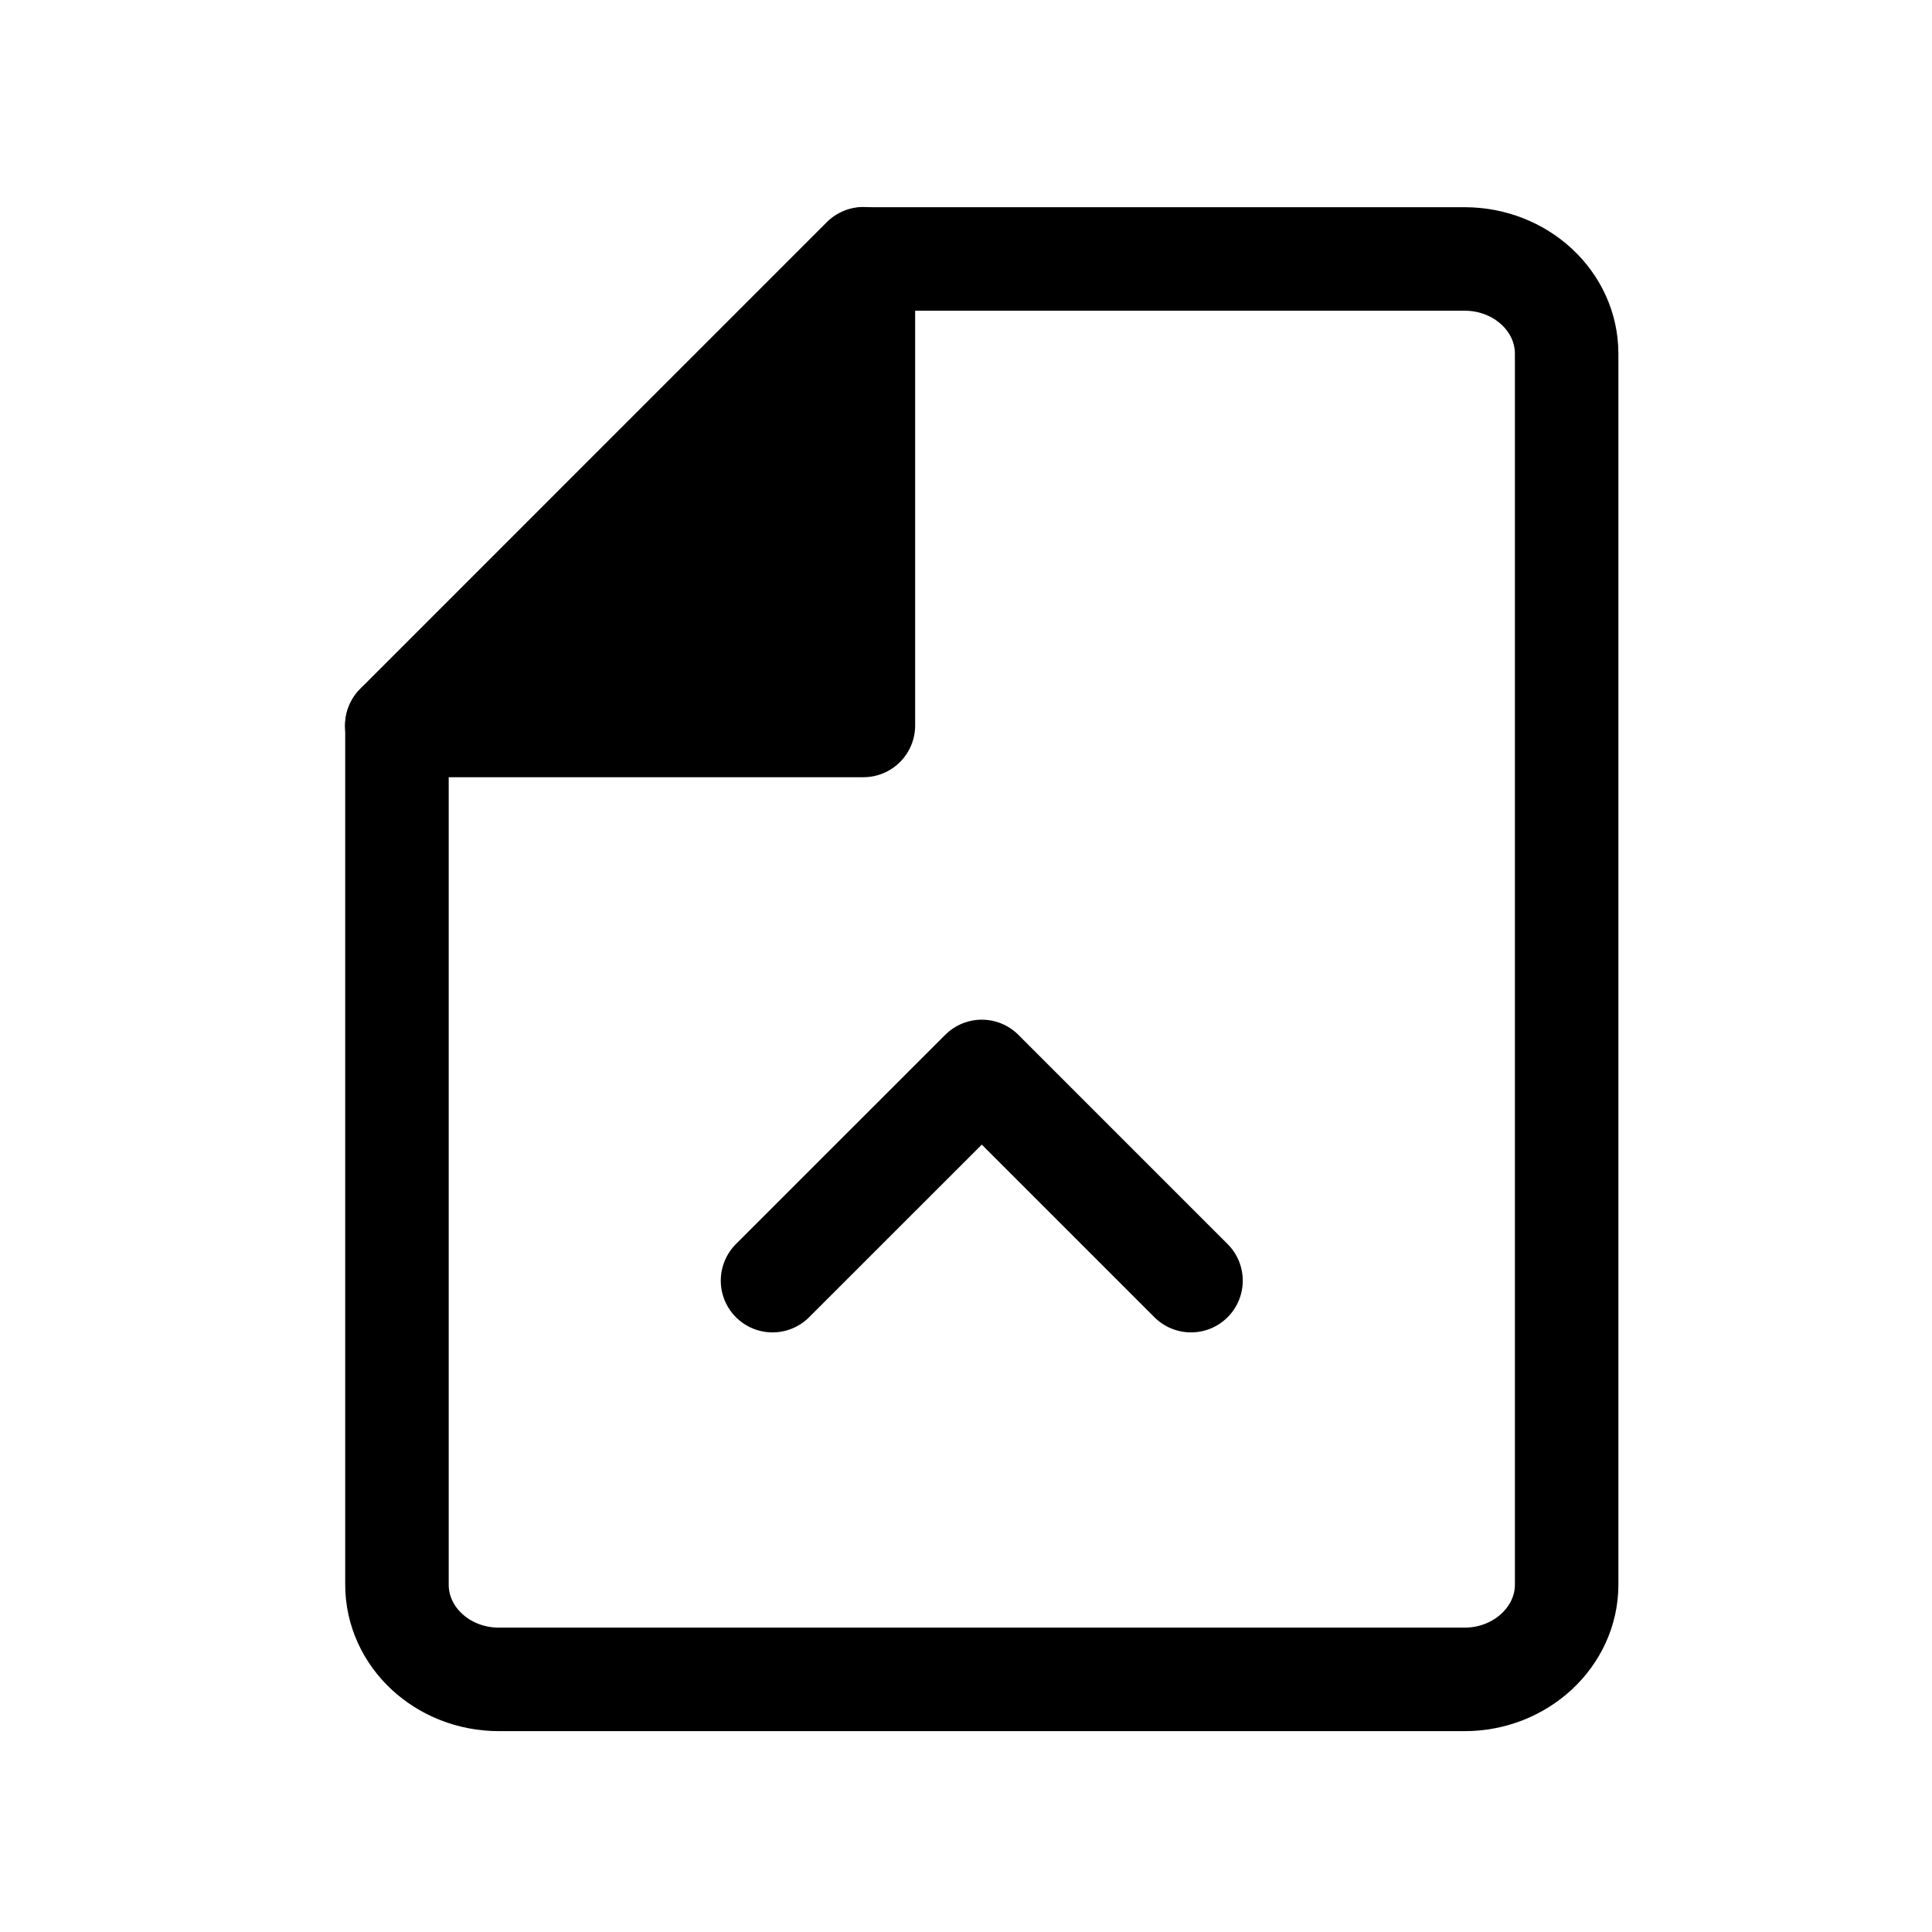
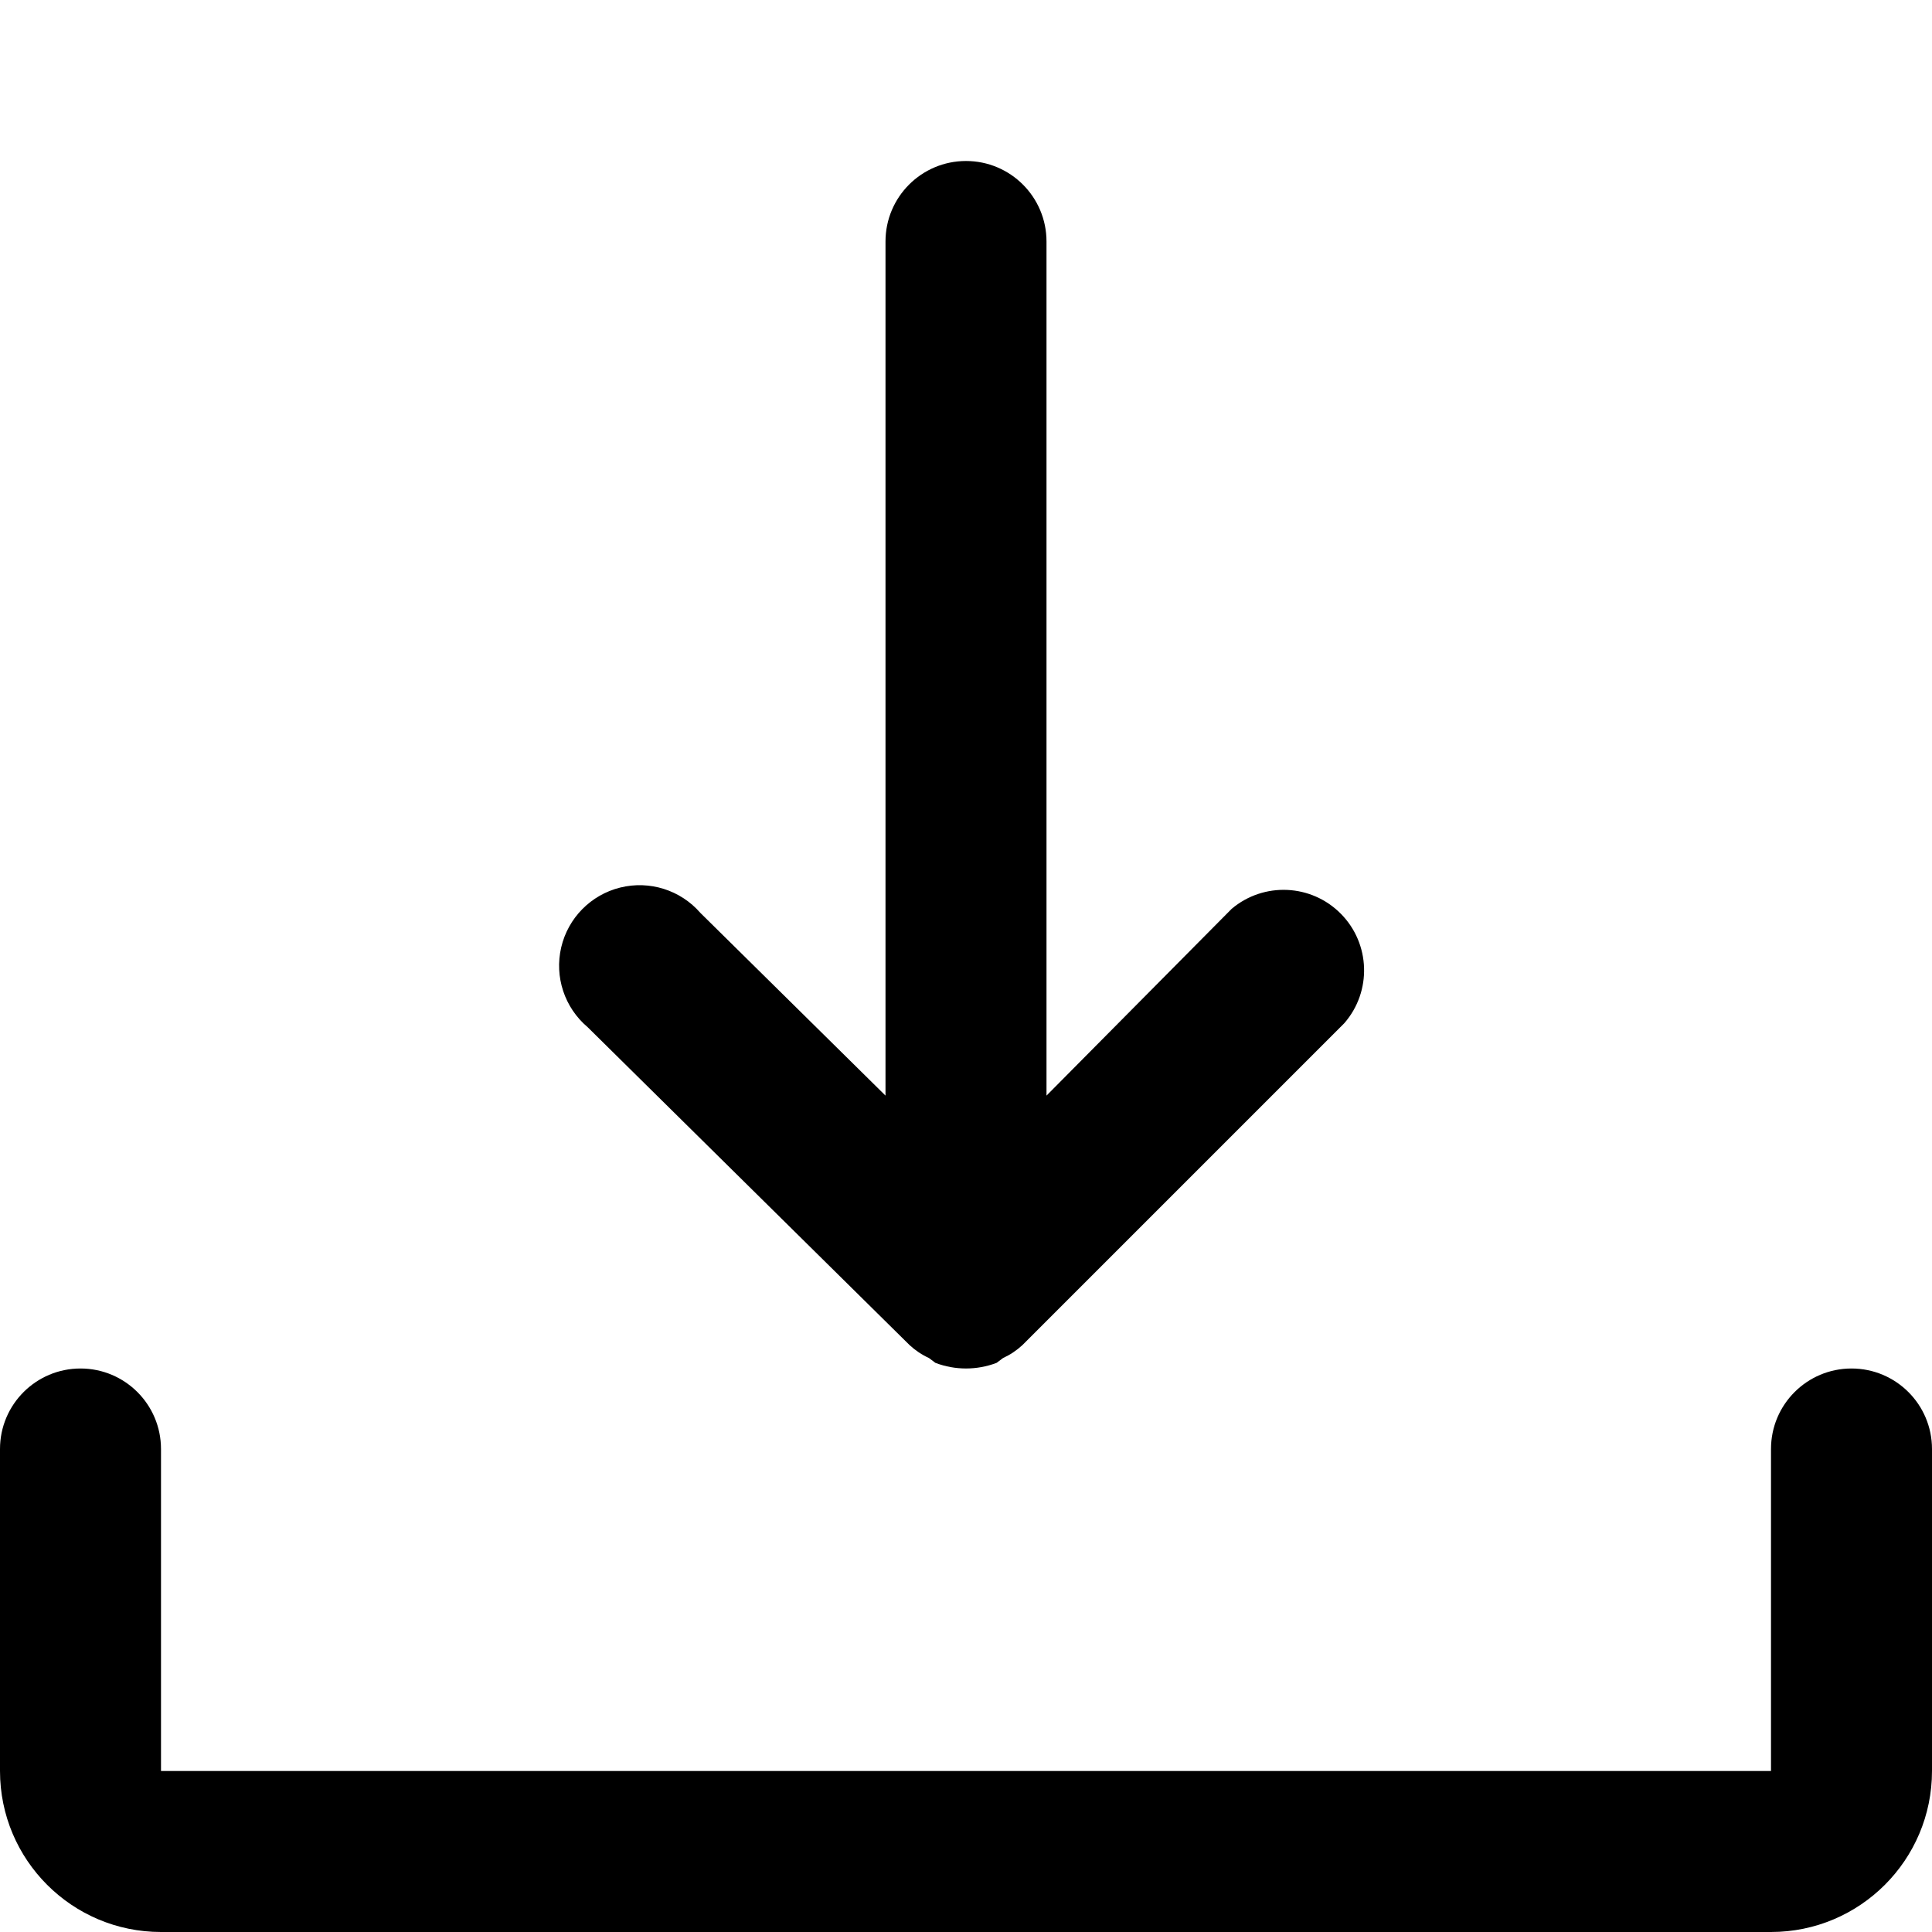
- <svg xmlns="http://www.w3.org/2000/svg" width="28" height="28" viewBox="0 0 28 28">
-   <g stroke="none" stroke-width="1" fill="none" fill-rule="evenodd">
-     <g transform="translate(5, 3)">
-       <polyline stroke="currentColor" stroke-width="1.5" stroke-linecap="round" stroke-linejoin="round" points="6.196 15.56 9.229 12.528 12.261 15.56" />
-       <g transform="translate(0, 0.089)">
-         <path d="M0.753,7.425 L0.753,19.877 C0.753,20.632 1.411,21.25 2.232,21.25 L16.226,21.25 C17.039,21.25 17.705,20.632 17.705,19.877 L17.705,2.038 C17.705,1.276 17.039,0.664 16.226,0.664 L12.232,0.664 L7.524,0.664" stroke="currentColor" stroke-width="1.5" stroke-linecap="round" stroke-linejoin="round" />
-         <polygon fill="currentColor" points="7.513 0.661 7.513 7.425 0.75 7.425" />
-         <polygon stroke="currentColor" stroke-width="1.5" stroke-linecap="round" stroke-linejoin="round" points="7.513 0.661 7.513 7.425 0.75 7.425" />
-       </g>
-     </g>
+ <svg xmlns="http://www.w3.org/2000/svg" width="24" height="24" viewBox="0 0 24 24">
+   <g>
+     <path d="M23,17a1,1,0,0,0-1,1v4H2V18a1,1,0,0,0-2,0v4a2,2,0,0,0,2,2H22a2,2,0,0,0,2-2V18A1,1,0,0,0,23,17Z" fill="currentColor" />
+     <path d="M11.3,16.71a.91.91,0,0,0,.24.16l.08.06a1.07,1.07,0,0,0,.76,0l.08-.06a.91.91,0,0,0,.24-.16l4-4a1,1,0,0,0-1.4-1.42L13,13.61V3a1,1,0,0,0-2,0V13.61L8.7,11.34a1,1,0,1,0-1.4,1.42Z" fill="currentColor" />
  </g>
</svg>
